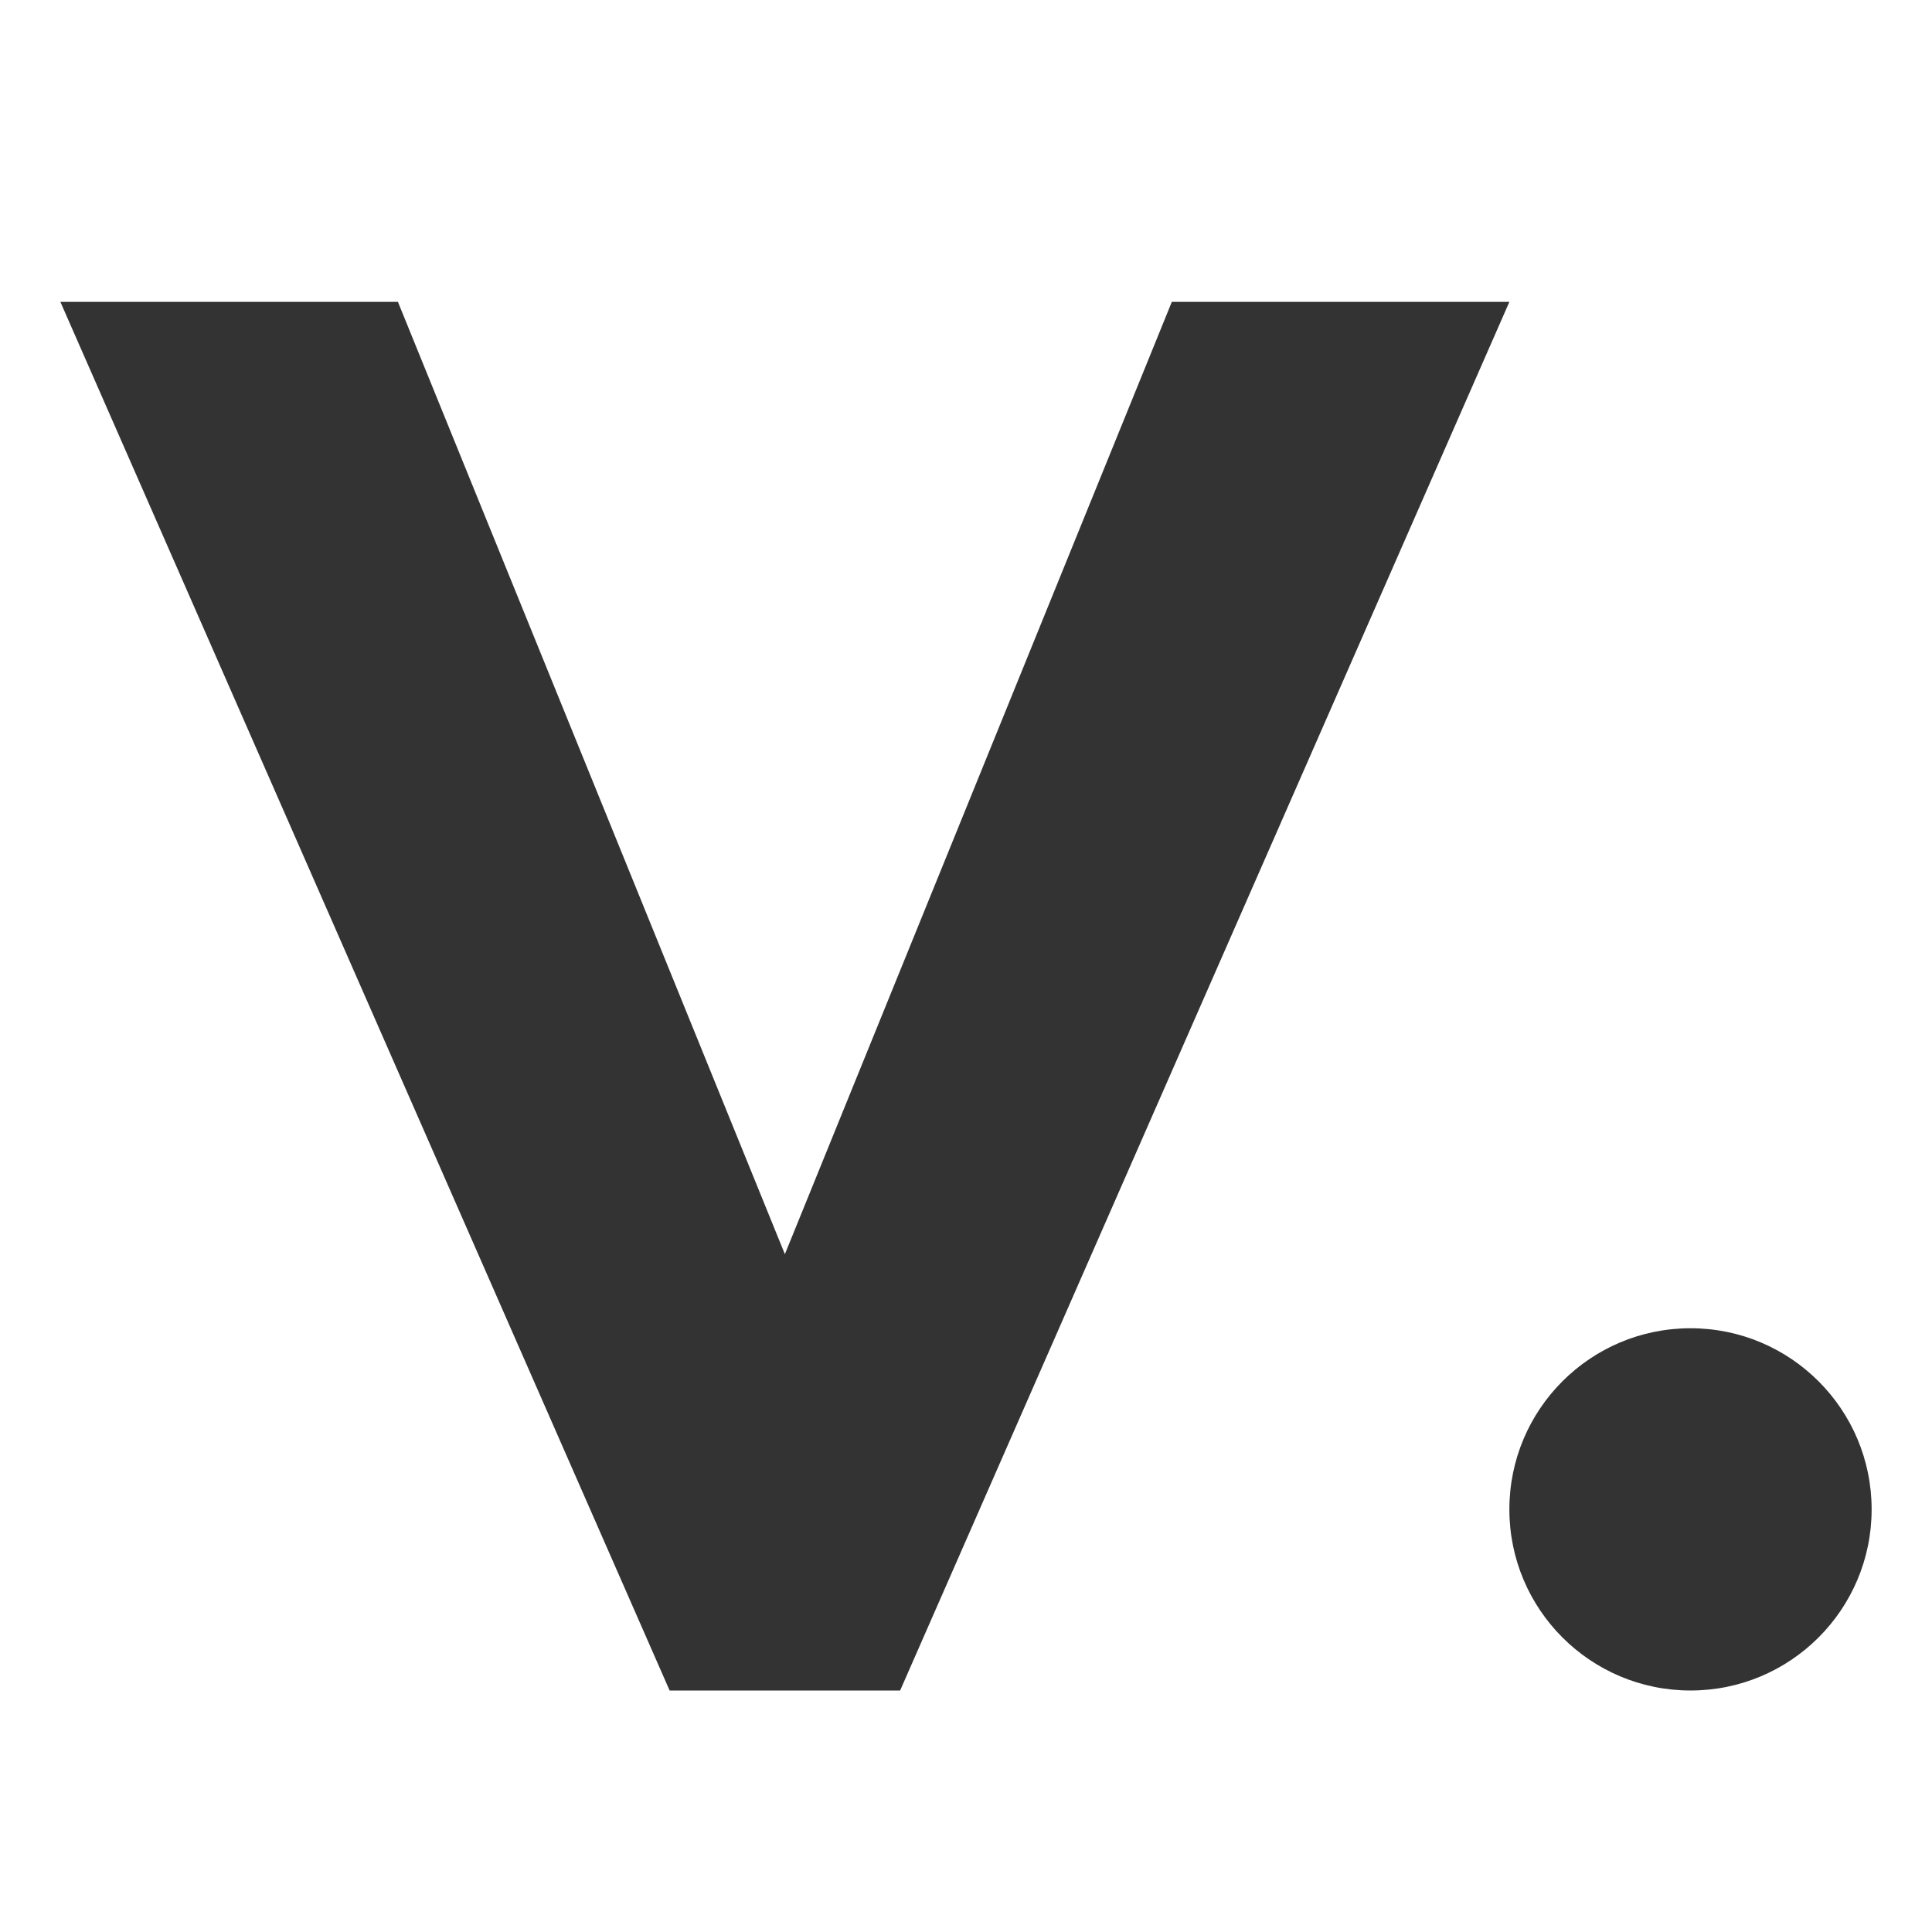
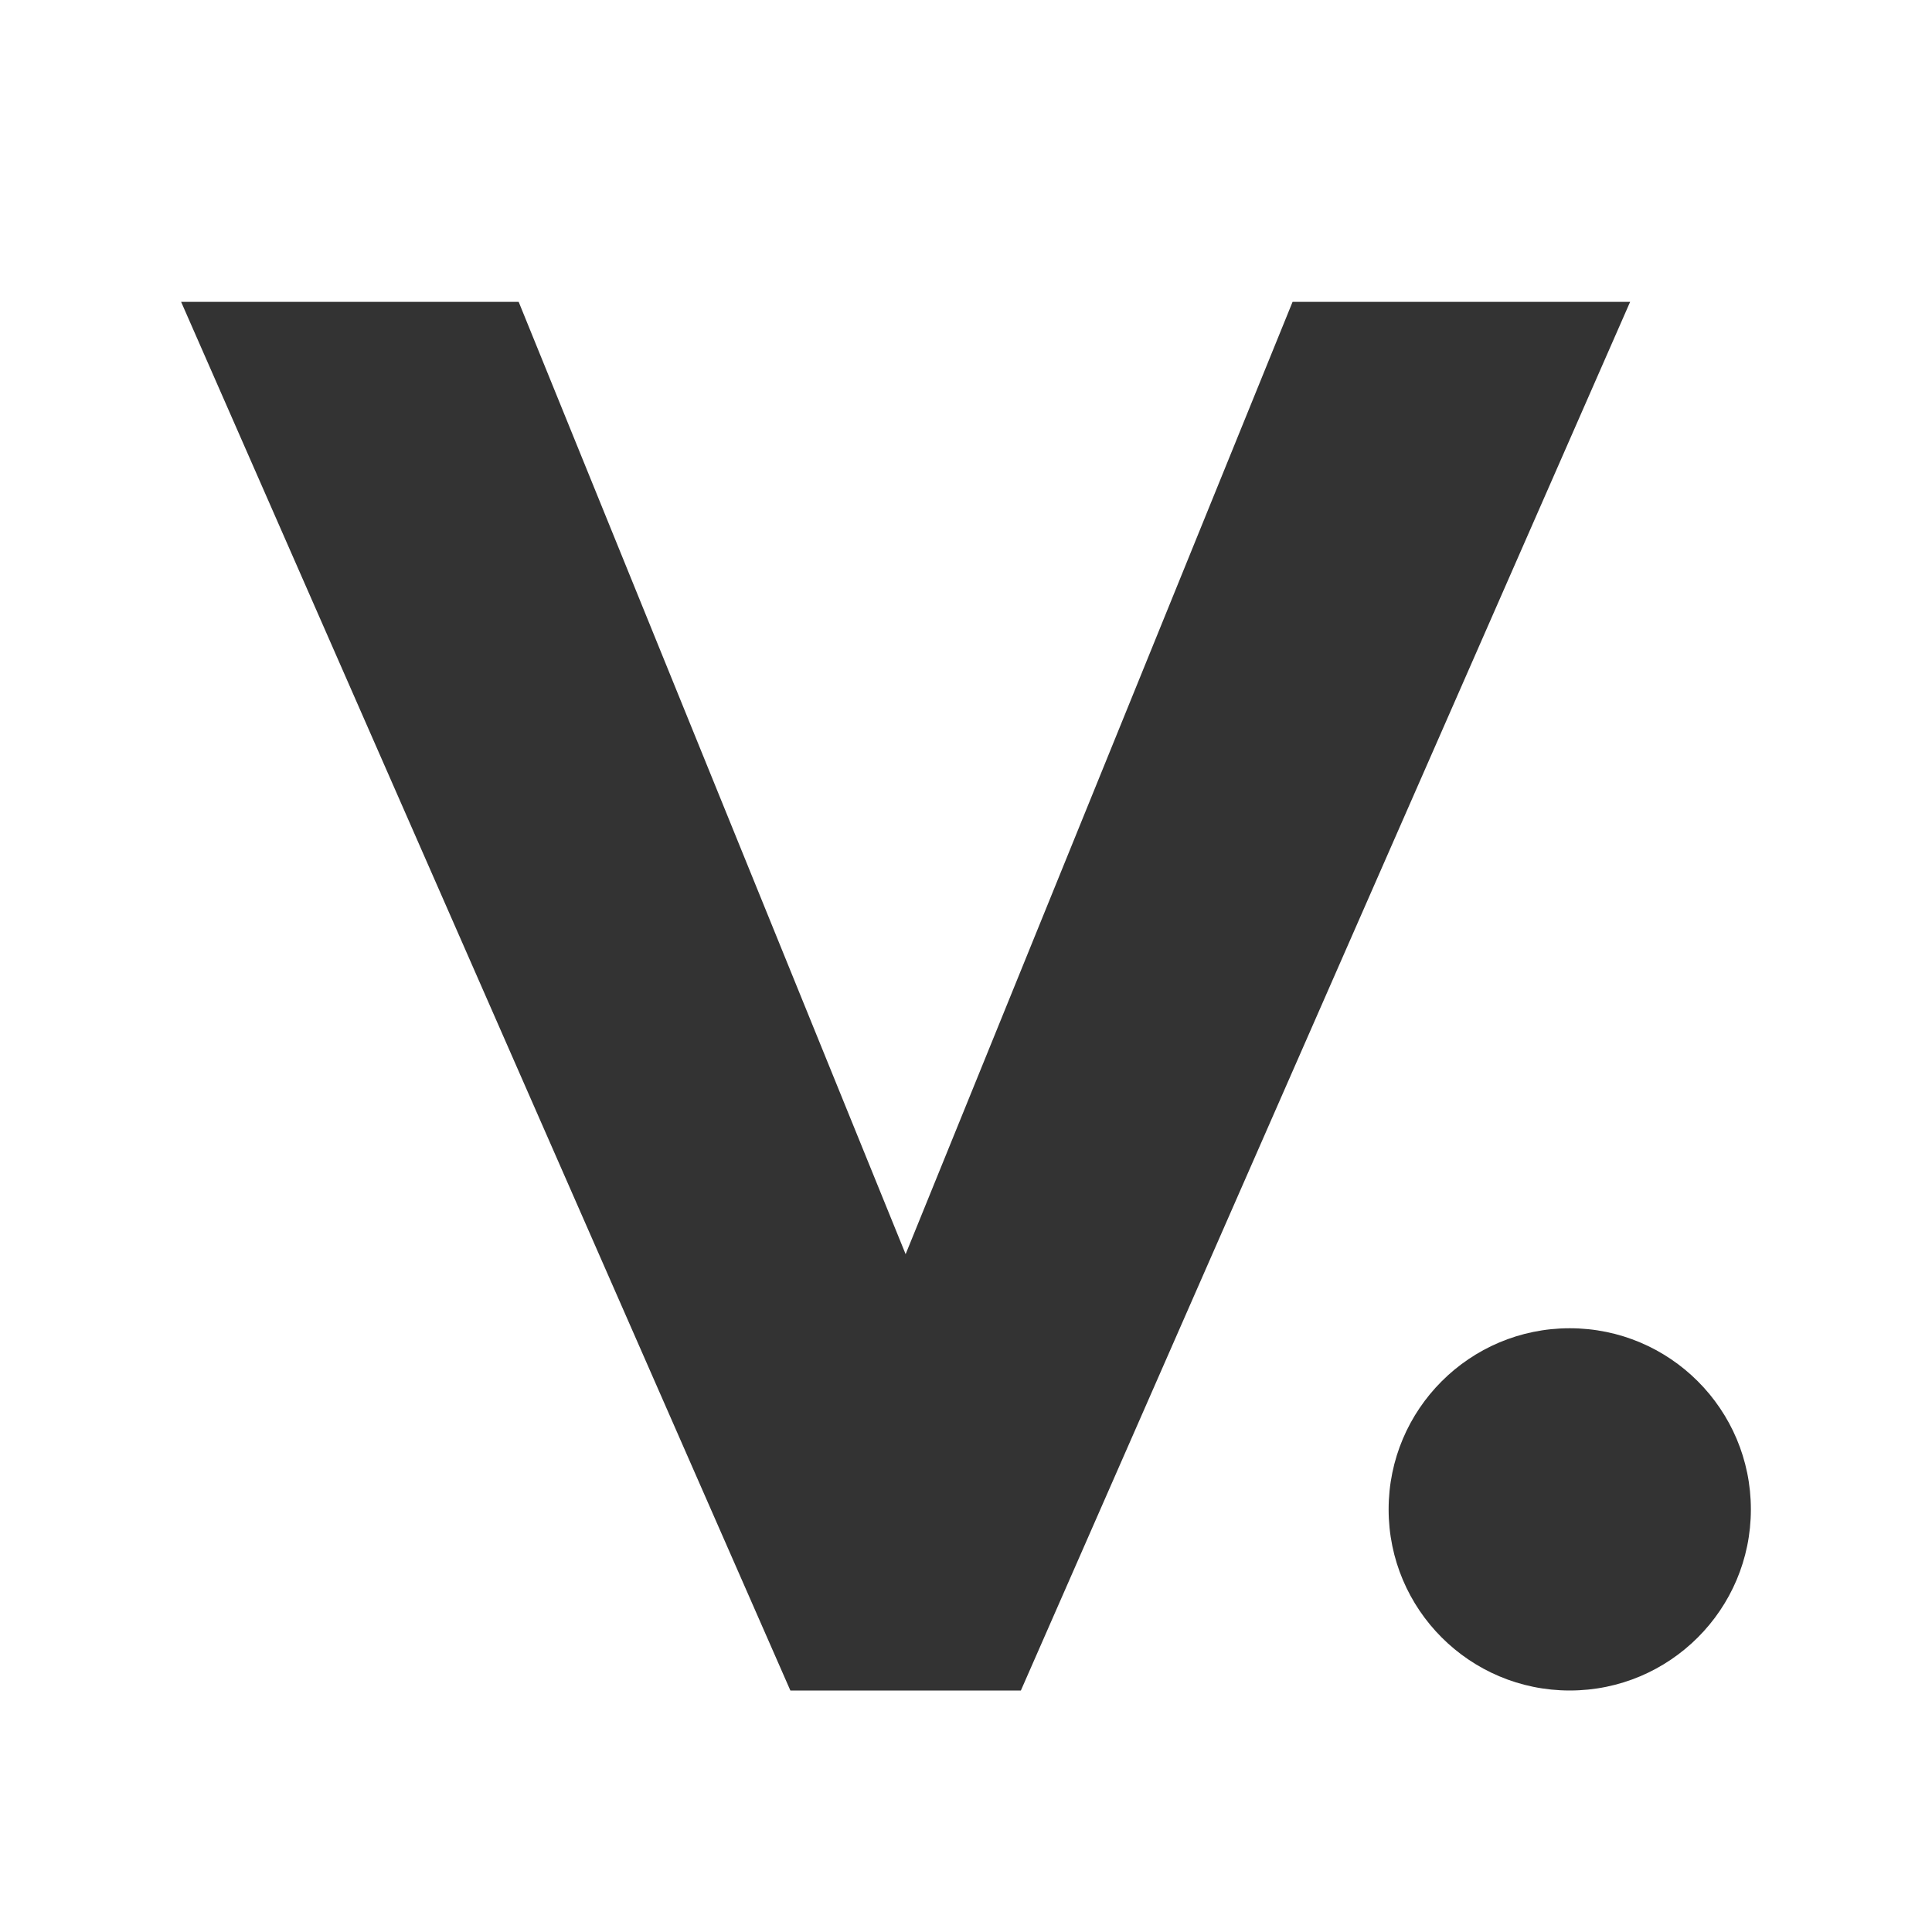
<svg xmlns="http://www.w3.org/2000/svg" width="32px" height="32px" viewBox="0 0 32 32" version="1.1">
  <defs />
  <g id="Page-1" stroke="none" stroke-width="1" fill="none" fill-rule="evenodd">
    <g id="Artboard-6" fill="#333333">
-       <g id="Group" transform="translate(1, 5)">
+       <g id="Group" transform="translate(3, 5)">
        <polygon id="Path" points="13.909 23 24 0 18.409 0 12 15.773 5.591 0 0 0 10.091 23" />
-         <rect id="Rectangle-1" x="24" y="17" width="6" height="6" rx="3" />
+         <rect id="Rectangle-1" x="20" y="17" width="6" height="6" rx="3" />
      </g>
    </g>
  </g>
</svg>
